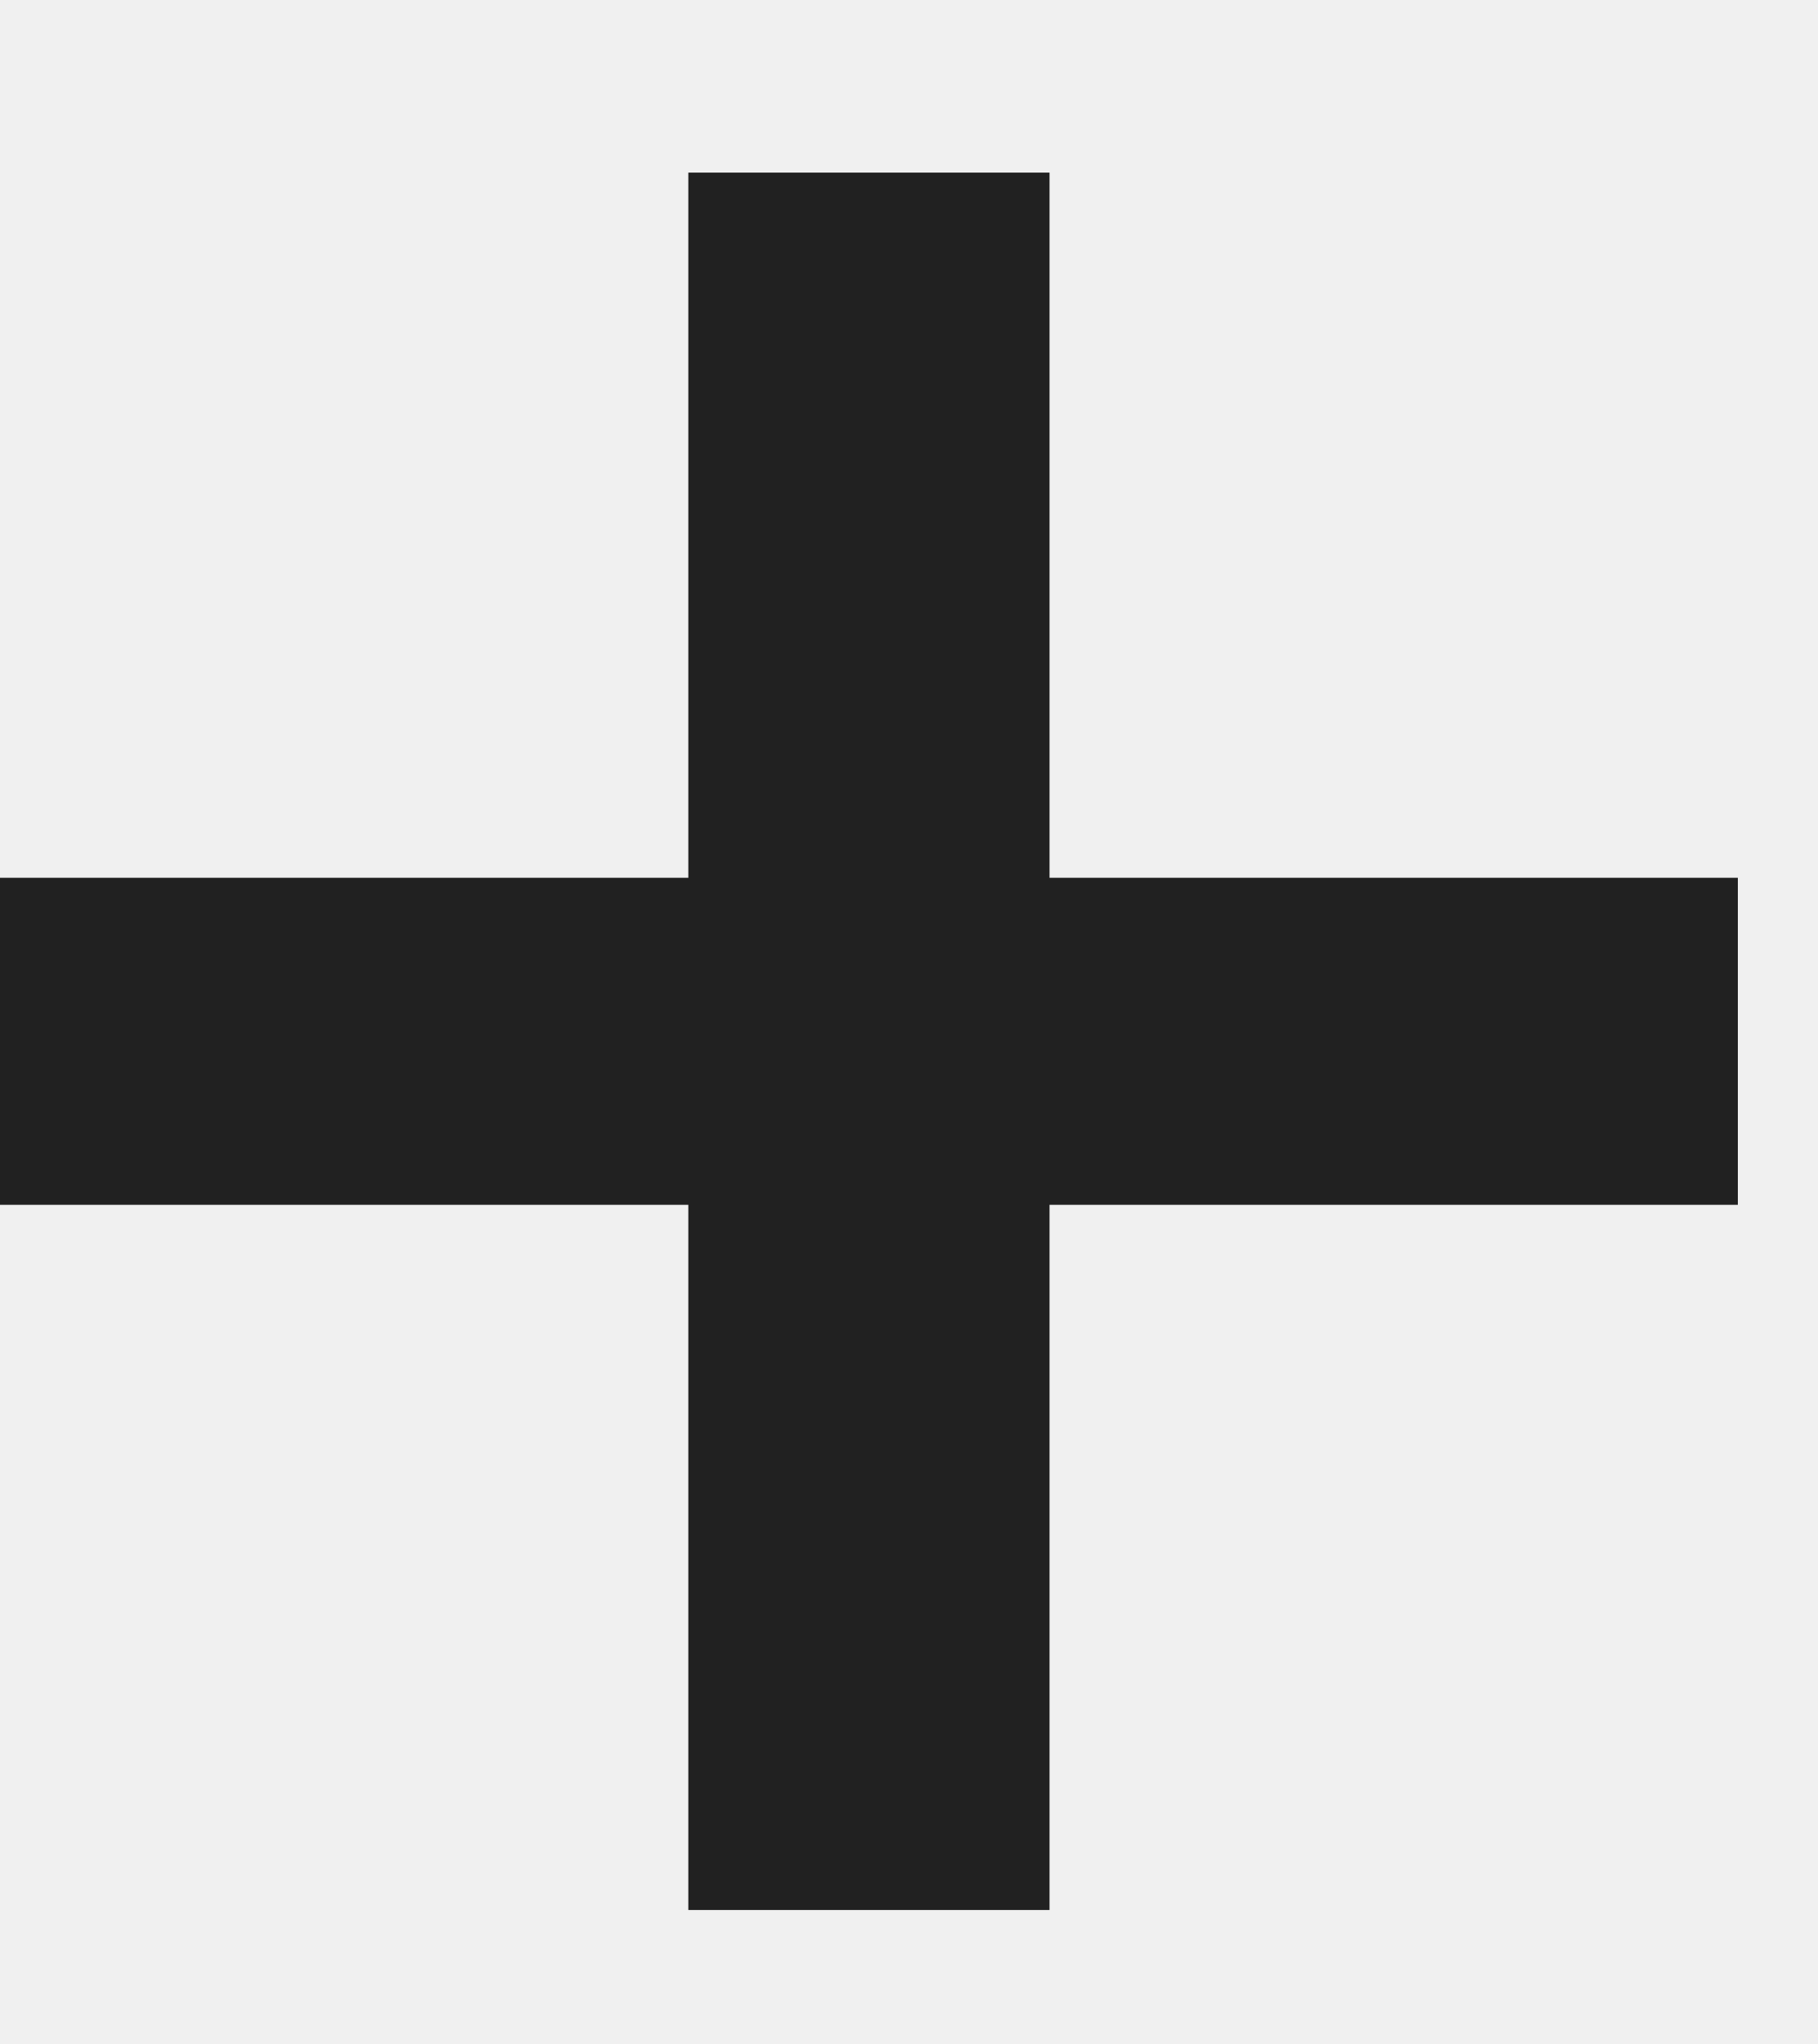
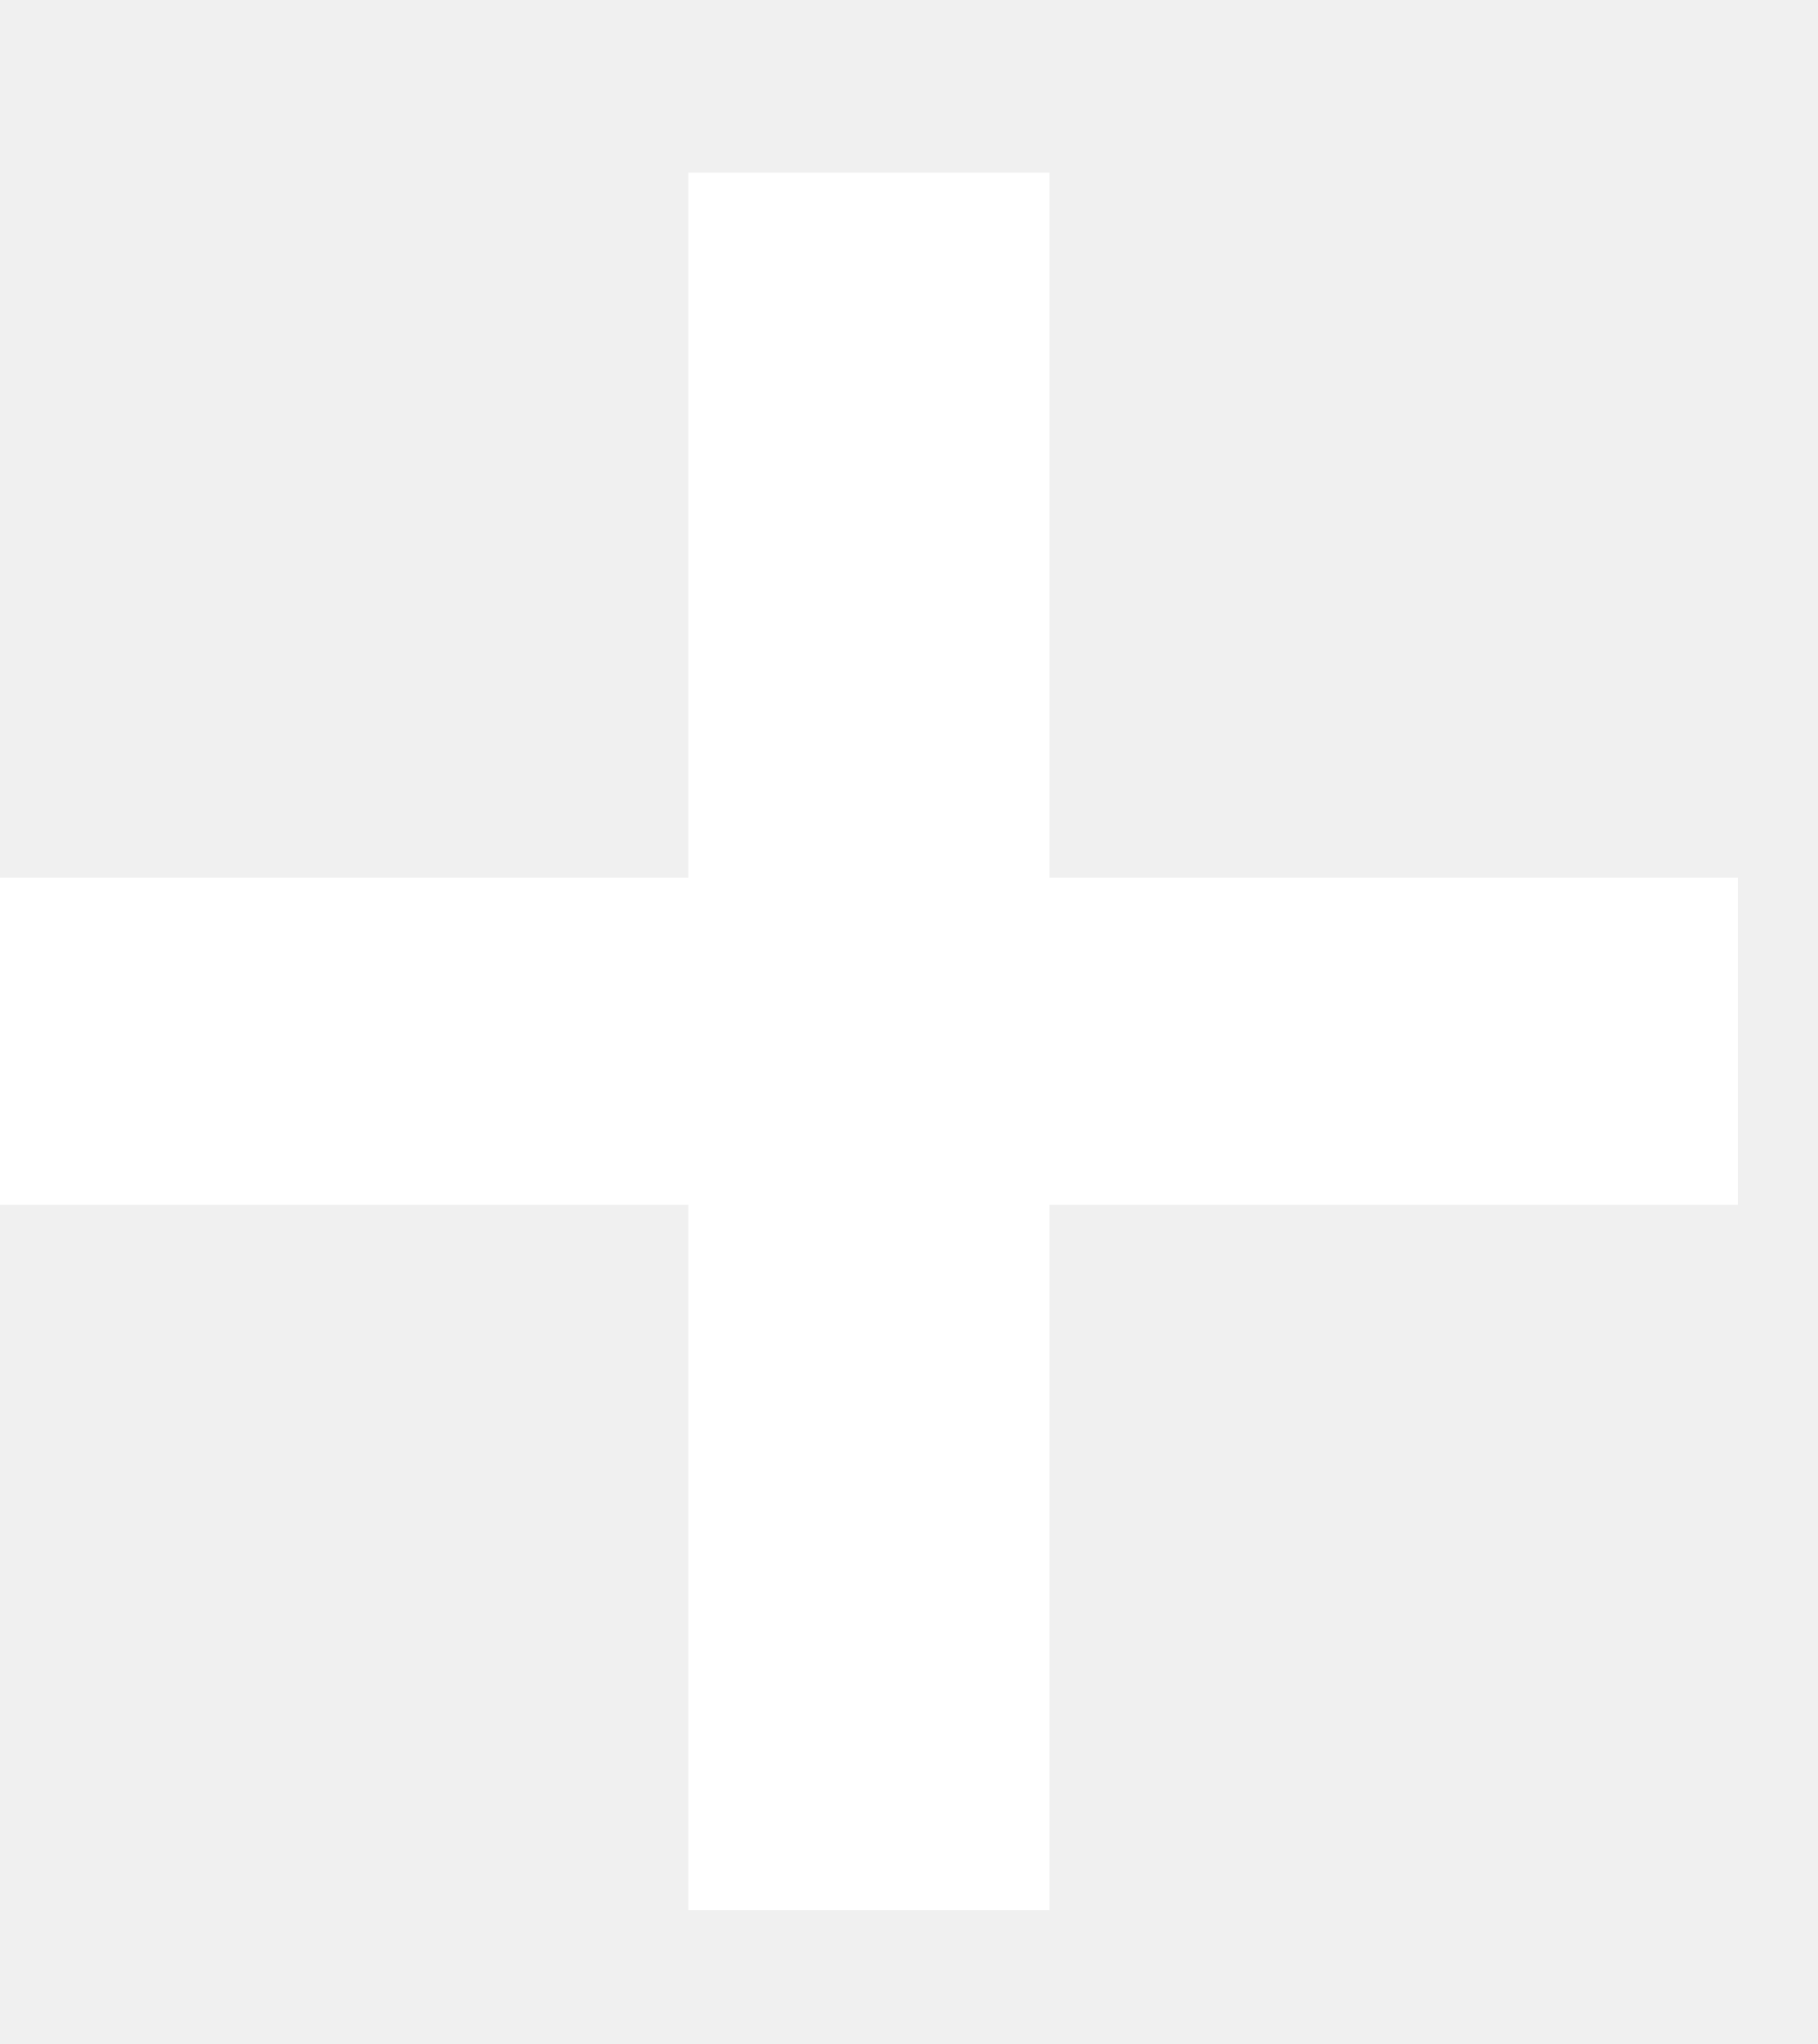
<svg xmlns="http://www.w3.org/2000/svg" width="8" height="9" viewBox="0 0 8 9" fill="none">
-   <path d="M7.65 5.305H4.62V8.41H3.03V5.305H0V3.865H3.03V0.76H4.62V3.865H7.65V5.305Z" fill="#212121" />
+   <path d="M7.65 5.305H4.62V8.41H3.03V5.305H0V3.865H3.03V0.76H4.62V3.865H7.65V5.305Z" fill="white" />
</svg>
